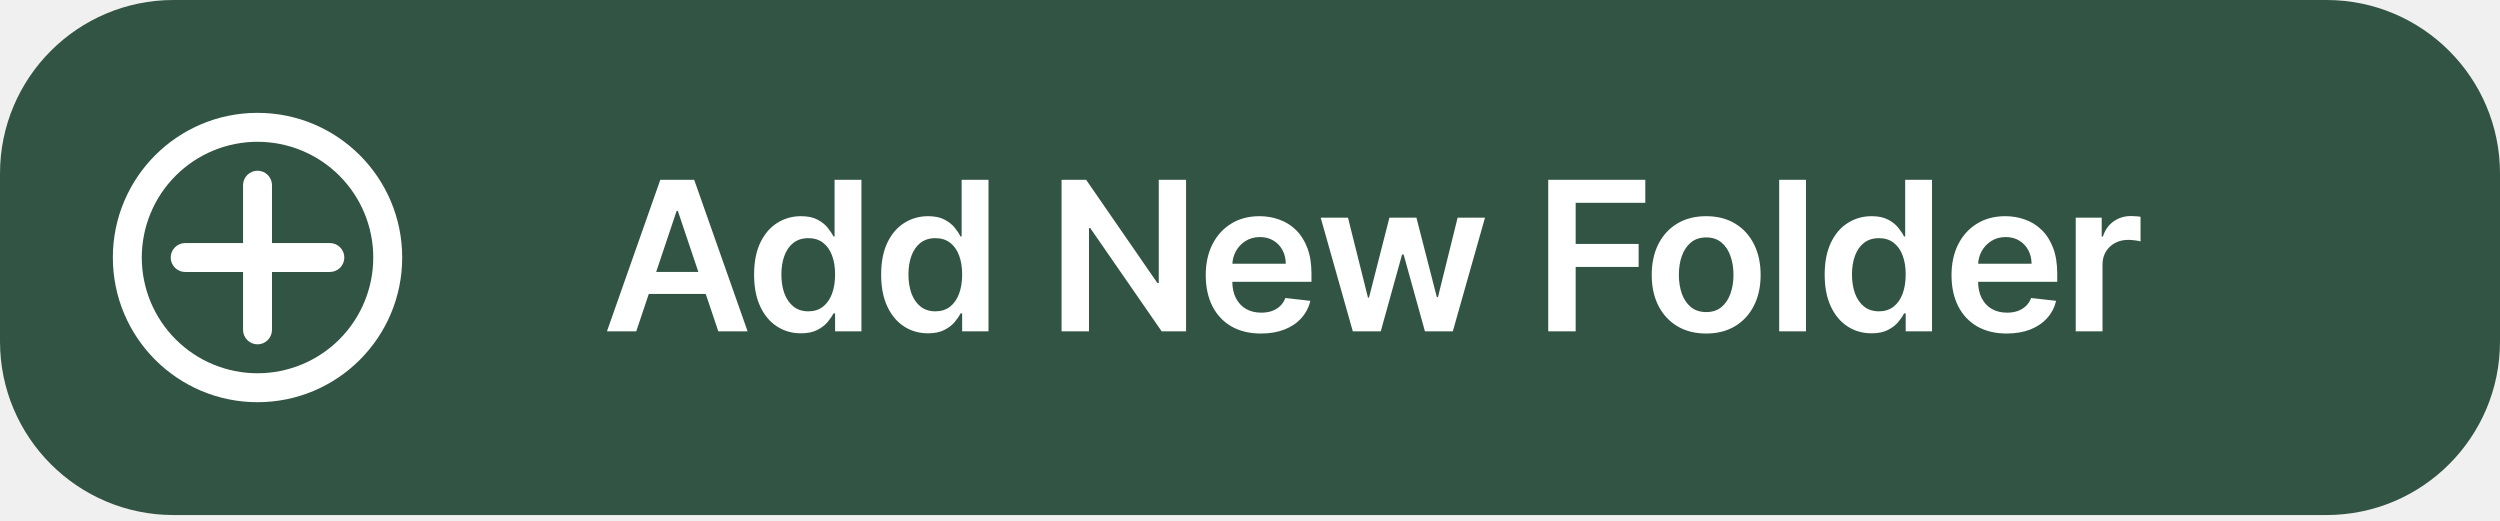
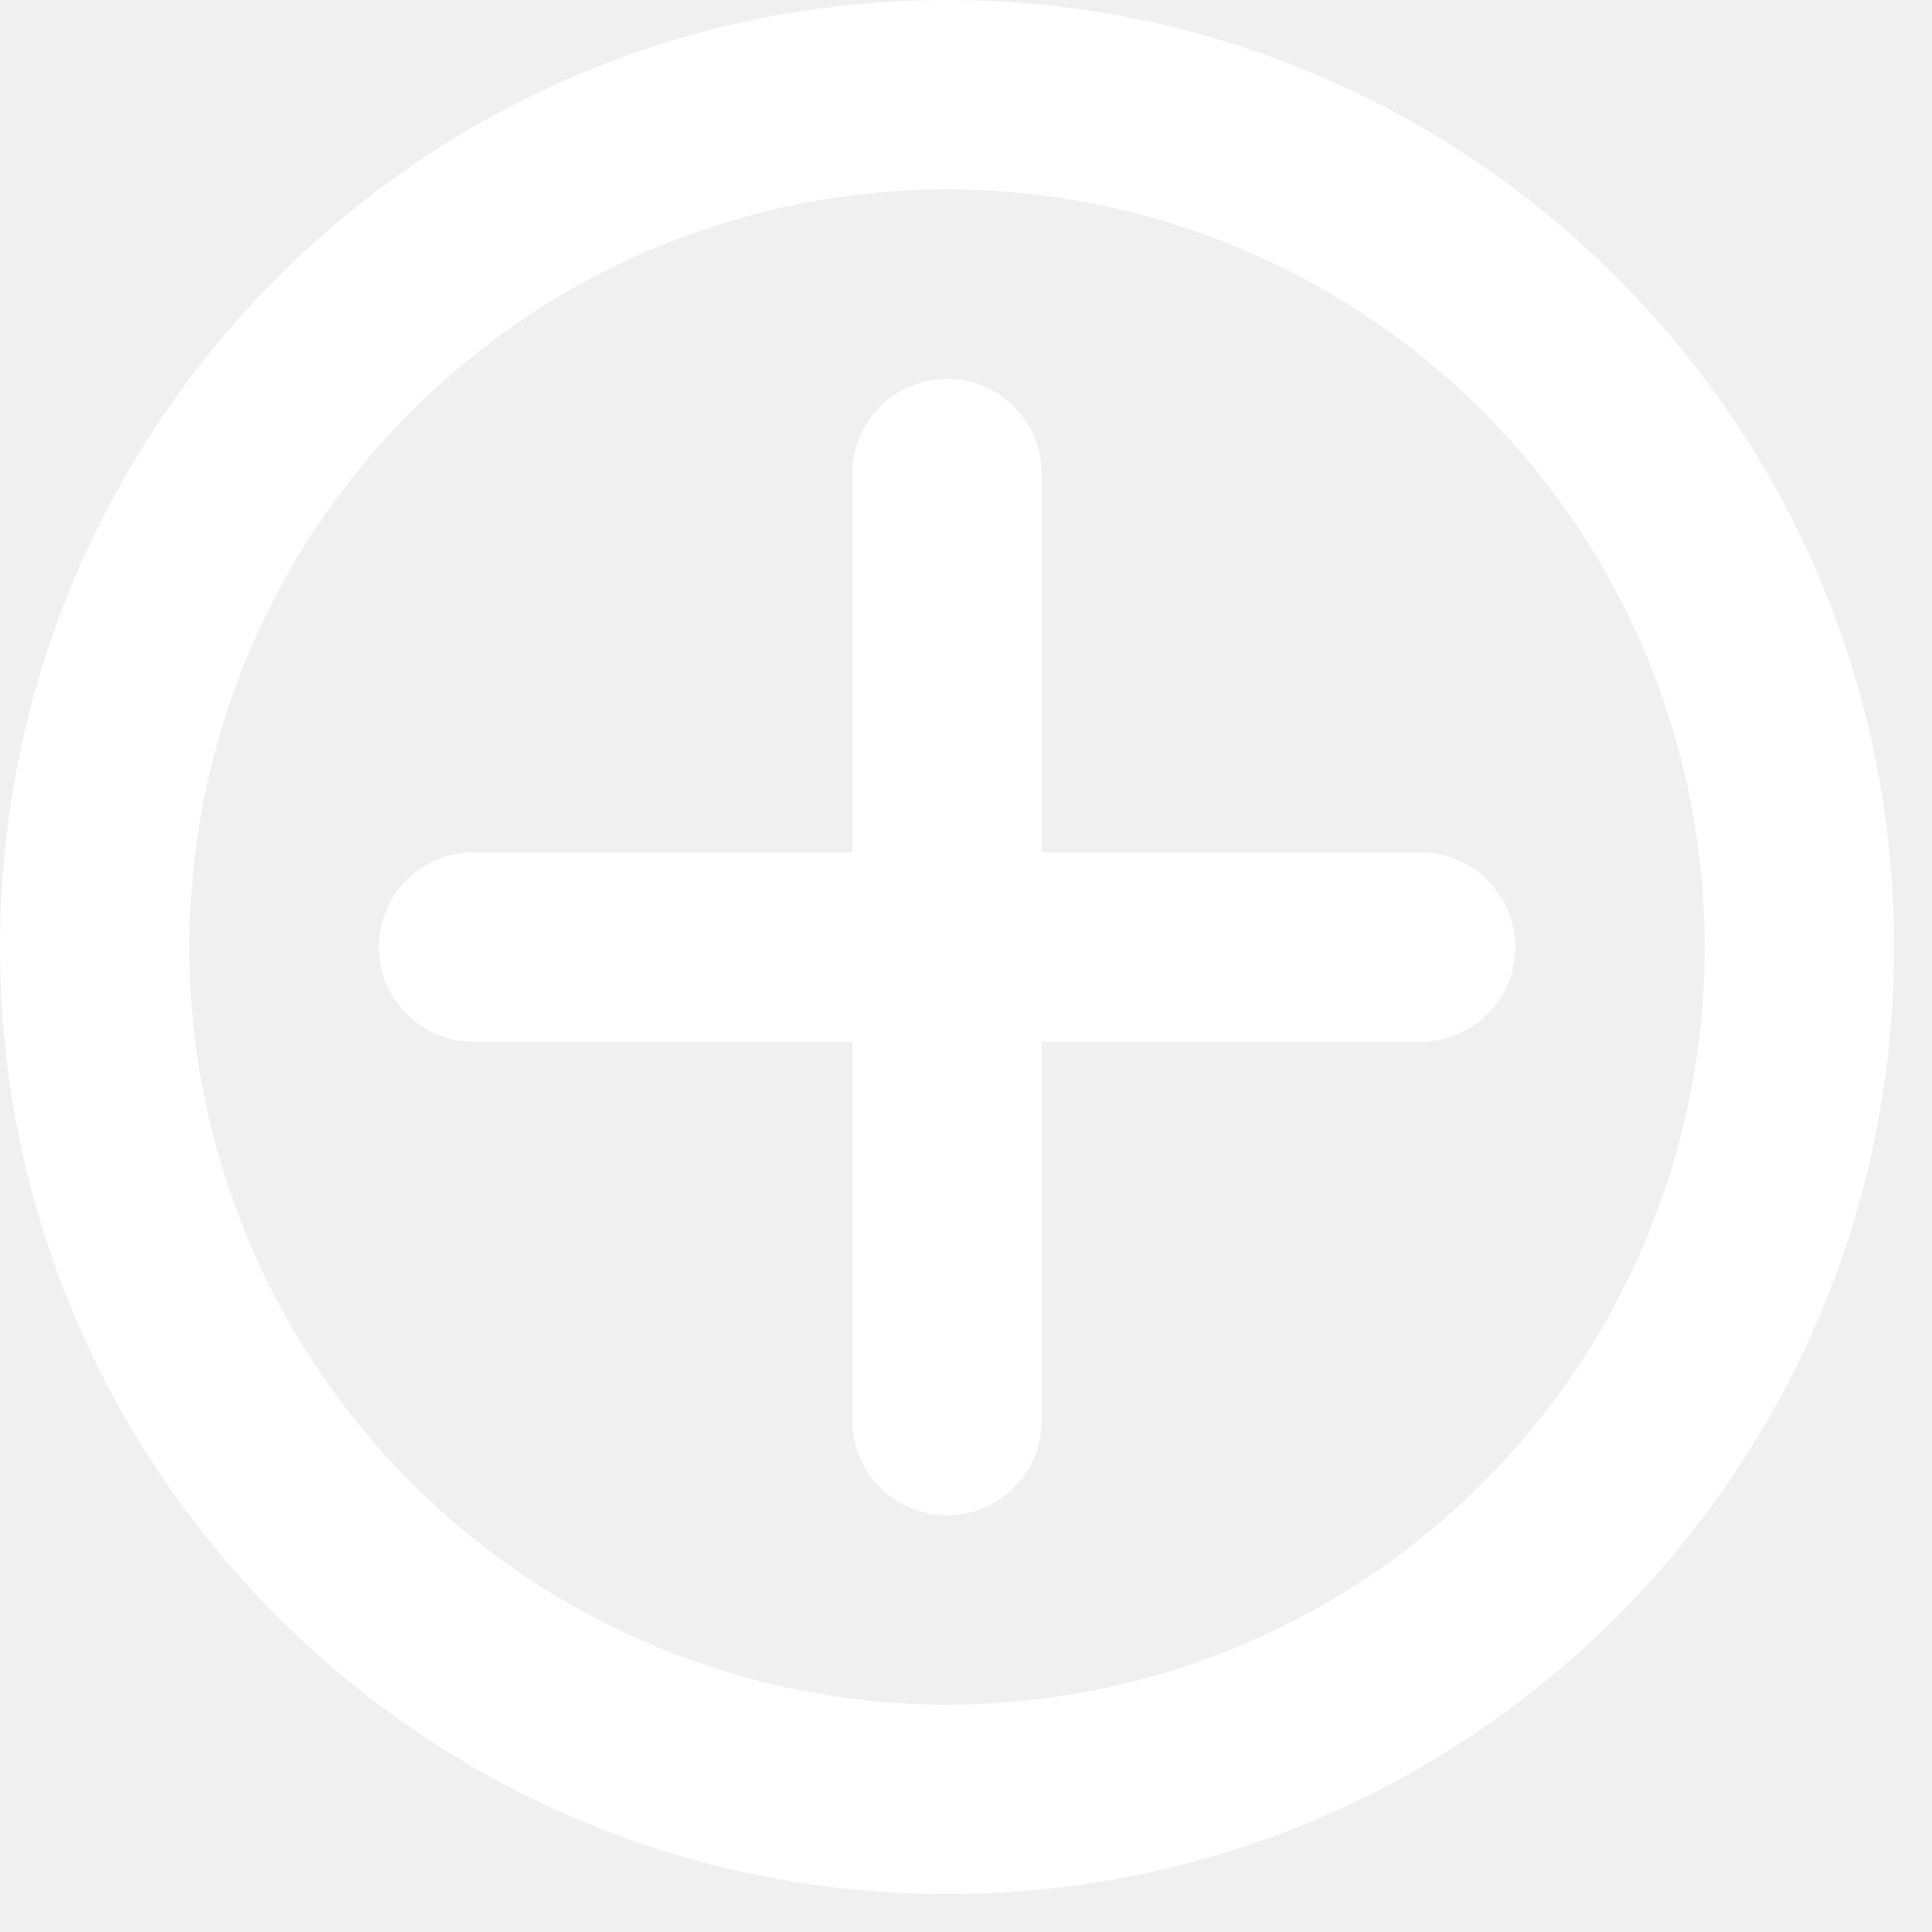
- <svg xmlns="http://www.w3.org/2000/svg" width="288" height="60" viewBox="0 0 288 60" fill="none">
-   <rect width="288" height="59.333" rx="20" fill="#325444" />
-   <path fill-rule="evenodd" clip-rule="evenodd" d="M13 29.667C13 20.462 20.462 13 29.667 13C38.872 13 46.333 20.462 46.333 29.667C46.333 38.872 38.872 46.333 29.667 46.333C20.462 46.333 13 38.872 13 29.667ZM29.667 16.333C26.13 16.333 22.739 17.738 20.239 20.239C17.738 22.739 16.333 26.13 16.333 29.667C16.333 33.203 17.738 36.594 20.239 39.095C22.739 41.595 26.13 43 29.667 43C33.203 43 36.594 41.595 39.095 39.095C41.595 36.594 43 33.203 43 29.667C43 26.13 41.595 22.739 39.095 20.239C36.594 17.738 33.203 16.333 29.667 16.333Z" fill="white" />
-   <path fill-rule="evenodd" clip-rule="evenodd" d="M31.333 21.333C31.333 20.891 31.158 20.467 30.845 20.155C30.532 19.842 30.108 19.667 29.666 19.667C29.224 19.667 28.801 19.842 28.488 20.155C28.175 20.467 28 20.891 28 21.333V28H21.333C20.891 28 20.467 28.176 20.155 28.488C19.842 28.801 19.666 29.225 19.666 29.667C19.666 30.109 19.842 30.533 20.155 30.845C20.467 31.158 20.891 31.333 21.333 31.333H28V38C28 38.442 28.175 38.866 28.488 39.178C28.801 39.491 29.224 39.667 29.666 39.667C30.108 39.667 30.532 39.491 30.845 39.178C31.158 38.866 31.333 38.442 31.333 38V31.333H38C38.442 31.333 38.866 31.158 39.178 30.845C39.491 30.533 39.666 30.109 39.666 29.667C39.666 29.225 39.491 28.801 39.178 28.488C38.866 28.176 38.442 28 38 28H31.333V21.333Z" fill="white" />
-   <path d="M73.297 38.167H69.922L76.067 20.712H79.97L86.123 38.167H82.748L78.086 24.292H77.95L73.297 38.167ZM73.407 31.323H82.612V33.863H73.407V31.323ZM92.265 38.397C91.237 38.397 90.317 38.133 89.504 37.604C88.692 37.076 88.049 36.309 87.578 35.303C87.106 34.297 86.871 33.076 86.871 31.638C86.871 30.184 87.109 28.956 87.587 27.956C88.069 26.951 88.72 26.192 89.538 25.681C90.356 25.164 91.268 24.905 92.274 24.905C93.041 24.905 93.672 25.036 94.166 25.297C94.66 25.553 95.052 25.863 95.342 26.226C95.632 26.584 95.856 26.922 96.015 27.241H96.143V20.712H99.237V38.167H96.203V36.104H96.015C95.856 36.422 95.626 36.76 95.325 37.118C95.024 37.471 94.626 37.772 94.132 38.022C93.638 38.272 93.015 38.397 92.265 38.397ZM93.126 35.865C93.78 35.865 94.337 35.689 94.797 35.337C95.257 34.979 95.606 34.482 95.845 33.846C96.084 33.209 96.203 32.468 96.203 31.621C96.203 30.775 96.084 30.039 95.845 29.414C95.612 28.789 95.265 28.303 94.805 27.956C94.351 27.61 93.791 27.436 93.126 27.436C92.439 27.436 91.865 27.616 91.405 27.973C90.944 28.331 90.598 28.826 90.365 29.456C90.132 30.087 90.015 30.809 90.015 31.621C90.015 32.439 90.132 33.169 90.365 33.812C90.603 34.448 90.953 34.951 91.413 35.32C91.879 35.684 92.45 35.865 93.126 35.865ZM106.903 38.397C105.874 38.397 104.954 38.133 104.141 37.604C103.329 37.076 102.687 36.309 102.215 35.303C101.744 34.297 101.508 33.076 101.508 31.638C101.508 30.184 101.746 28.956 102.224 27.956C102.707 26.951 103.357 26.192 104.175 25.681C104.994 25.164 105.905 24.905 106.911 24.905C107.678 24.905 108.309 25.036 108.803 25.297C109.298 25.553 109.69 25.863 109.979 26.226C110.269 26.584 110.494 26.922 110.653 27.241H110.78V20.712H113.874V38.167H110.84V36.104H110.653C110.494 36.422 110.263 36.76 109.962 37.118C109.661 37.471 109.263 37.772 108.769 38.022C108.275 38.272 107.653 38.397 106.903 38.397ZM107.763 35.865C108.417 35.865 108.974 35.689 109.434 35.337C109.894 34.979 110.244 34.482 110.482 33.846C110.721 33.209 110.84 32.468 110.84 31.621C110.84 30.775 110.721 30.039 110.482 29.414C110.249 28.789 109.903 28.303 109.442 27.956C108.988 27.61 108.428 27.436 107.763 27.436C107.076 27.436 106.502 27.616 106.042 27.973C105.582 28.331 105.235 28.826 105.002 29.456C104.769 30.087 104.653 30.809 104.653 31.621C104.653 32.439 104.769 33.169 105.002 33.812C105.241 34.448 105.59 34.951 106.05 35.32C106.516 35.684 107.087 35.865 107.763 35.865ZM136.635 20.712V38.167H133.823L125.598 26.277H125.453V38.167H122.291V20.712H125.121L133.337 32.61H133.49V20.712H136.635ZM145.259 38.422C143.947 38.422 142.813 38.15 141.859 37.604C140.91 37.053 140.18 36.275 139.669 35.269C139.157 34.258 138.902 33.067 138.902 31.698C138.902 30.351 139.157 29.169 139.669 28.152C140.186 27.13 140.907 26.334 141.833 25.766C142.759 25.192 143.848 24.905 145.098 24.905C145.904 24.905 146.666 25.036 147.382 25.297C148.103 25.553 148.74 25.951 149.291 26.491C149.848 27.03 150.285 27.718 150.603 28.553C150.921 29.383 151.081 30.371 151.081 31.519V32.465H140.35V30.385H148.123C148.117 29.794 147.99 29.269 147.74 28.809C147.49 28.343 147.14 27.976 146.691 27.709C146.248 27.442 145.731 27.309 145.14 27.309C144.509 27.309 143.956 27.462 143.478 27.769C143.001 28.07 142.629 28.468 142.362 28.962C142.1 29.451 141.967 29.988 141.961 30.573V32.388C141.961 33.15 142.1 33.803 142.379 34.348C142.657 34.888 143.046 35.303 143.546 35.593C144.046 35.877 144.632 36.019 145.302 36.019C145.751 36.019 146.157 35.956 146.521 35.831C146.884 35.701 147.2 35.51 147.467 35.26C147.734 35.01 147.936 34.701 148.072 34.331L150.953 34.655C150.771 35.417 150.424 36.081 149.913 36.65C149.407 37.212 148.759 37.65 147.97 37.962C147.18 38.269 146.277 38.422 145.259 38.422ZM155.842 38.167L152.143 25.076H155.288L157.589 34.28H157.708L160.061 25.076H163.172L165.524 34.229H165.652L167.919 25.076H171.072L167.365 38.167H164.152L161.697 29.32H161.518L159.064 38.167H155.842ZM178.356 38.167V20.712H189.538V23.363H181.518V28.101H188.77V30.752H181.518V38.167H178.356ZM196.551 38.422C195.273 38.422 194.165 38.141 193.227 37.579C192.29 37.016 191.563 36.229 191.045 35.218C190.534 34.206 190.278 33.025 190.278 31.672C190.278 30.32 190.534 29.135 191.045 28.118C191.563 27.101 192.29 26.311 193.227 25.749C194.165 25.186 195.273 24.905 196.551 24.905C197.83 24.905 198.938 25.186 199.875 25.749C200.813 26.311 201.537 27.101 202.048 28.118C202.565 29.135 202.824 30.32 202.824 31.672C202.824 33.025 202.565 34.206 202.048 35.218C201.537 36.229 200.813 37.016 199.875 37.579C198.938 38.141 197.83 38.422 196.551 38.422ZM196.568 35.951C197.261 35.951 197.841 35.76 198.307 35.38C198.773 34.993 199.119 34.476 199.347 33.829C199.58 33.181 199.696 32.459 199.696 31.664C199.696 30.863 199.58 30.138 199.347 29.491C199.119 28.837 198.773 28.317 198.307 27.931C197.841 27.544 197.261 27.351 196.568 27.351C195.858 27.351 195.267 27.544 194.795 27.931C194.33 28.317 193.98 28.837 193.747 29.491C193.52 30.138 193.406 30.863 193.406 31.664C193.406 32.459 193.52 33.181 193.747 33.829C193.98 34.476 194.33 34.993 194.795 35.38C195.267 35.76 195.858 35.951 196.568 35.951ZM208.048 20.712V38.167H204.962V20.712H208.048ZM215.598 38.397C214.57 38.397 213.649 38.133 212.837 37.604C212.024 37.076 211.382 36.309 210.911 35.303C210.439 34.297 210.203 33.076 210.203 31.638C210.203 30.184 210.442 28.956 210.919 27.956C211.402 26.951 212.053 26.192 212.871 25.681C213.689 25.164 214.601 24.905 215.607 24.905C216.374 24.905 217.004 25.036 217.499 25.297C217.993 25.553 218.385 25.863 218.675 26.226C218.965 26.584 219.189 26.922 219.348 27.241H219.476V20.712H222.57V38.167H219.536V36.104H219.348C219.189 36.422 218.959 36.76 218.658 37.118C218.357 37.471 217.959 37.772 217.465 38.022C216.97 38.272 216.348 38.397 215.598 38.397ZM216.459 35.865C217.112 35.865 217.669 35.689 218.129 35.337C218.59 34.979 218.939 34.482 219.178 33.846C219.416 33.209 219.536 32.468 219.536 31.621C219.536 30.775 219.416 30.039 219.178 29.414C218.945 28.789 218.598 28.303 218.138 27.956C217.683 27.61 217.124 27.436 216.459 27.436C215.772 27.436 215.198 27.616 214.737 27.973C214.277 28.331 213.931 28.826 213.698 29.456C213.465 30.087 213.348 30.809 213.348 31.621C213.348 32.439 213.465 33.169 213.698 33.812C213.936 34.448 214.286 34.951 214.746 35.32C215.212 35.684 215.783 35.865 216.459 35.865ZM231.173 38.422C229.86 38.422 228.727 38.15 227.772 37.604C226.824 37.053 226.093 36.275 225.582 35.269C225.071 34.258 224.815 33.067 224.815 31.698C224.815 30.351 225.071 29.169 225.582 28.152C226.099 27.13 226.821 26.334 227.747 25.766C228.673 25.192 229.761 24.905 231.011 24.905C231.818 24.905 232.579 25.036 233.295 25.297C234.017 25.553 234.653 25.951 235.204 26.491C235.761 27.03 236.199 27.718 236.517 28.553C236.835 29.383 236.994 30.371 236.994 31.519V32.465H226.264V30.385H234.037C234.031 29.794 233.903 29.269 233.653 28.809C233.403 28.343 233.054 27.976 232.605 27.709C232.162 27.442 231.645 27.309 231.054 27.309C230.423 27.309 229.869 27.462 229.392 27.769C228.914 28.07 228.542 28.468 228.275 28.962C228.014 29.451 227.88 29.988 227.875 30.573V32.388C227.875 33.15 228.014 33.803 228.292 34.348C228.571 34.888 228.96 35.303 229.46 35.593C229.96 35.877 230.545 36.019 231.216 36.019C231.664 36.019 232.071 35.956 232.434 35.831C232.798 35.701 233.113 35.51 233.38 35.26C233.647 35.01 233.849 34.701 233.985 34.331L236.866 34.655C236.684 35.417 236.338 36.081 235.826 36.65C235.321 37.212 234.673 37.65 233.883 37.962C233.093 38.269 232.19 38.422 231.173 38.422ZM239.124 38.167V25.076H242.116V27.258H242.252C242.491 26.502 242.9 25.919 243.479 25.51C244.064 25.096 244.732 24.888 245.482 24.888C245.652 24.888 245.843 24.897 246.053 24.914C246.269 24.925 246.448 24.945 246.59 24.973V27.811C246.459 27.766 246.252 27.726 245.968 27.692C245.689 27.652 245.419 27.633 245.158 27.633C244.596 27.633 244.09 27.755 243.641 27.999C243.198 28.238 242.848 28.57 242.593 28.996C242.337 29.422 242.209 29.914 242.209 30.471V38.167H239.124Z" fill="white" />
+ <svg xmlns="http://www.w3.org/2000/svg" width="34" height="34" viewBox="0 0 34 34" fill="none">
+   <path fill-rule="evenodd" clip-rule="evenodd" d="M0 16.667C0 7.462 7.462 0 16.667 0C25.872 0 33.333 7.462 33.333 16.667C33.333 25.872 25.872 33.333 16.667 33.333C7.462 33.333 0 25.872 0 16.667ZM16.667 3.333C13.13 3.333 9.739 4.738 7.239 7.239C4.738 9.739 3.333 13.13 3.333 16.667C3.333 20.203 4.738 23.594 7.239 26.095C9.739 28.595 13.13 30 16.667 30C20.203 30 23.594 28.595 26.095 26.095C28.595 23.594 30 20.203 30 16.667C30 13.13 28.595 9.739 26.095 7.239C23.594 4.738 20.203 3.333 16.667 3.333Z" fill="white" />
+   <path fill-rule="evenodd" clip-rule="evenodd" d="M18.333 8.333C18.333 7.891 18.158 7.467 17.845 7.155C17.532 6.842 17.108 6.667 16.666 6.667C16.224 6.667 15.801 6.842 15.488 7.155C15.175 7.467 15 7.891 15 8.333V15H8.333C7.891 15 7.467 15.176 7.155 15.488C6.842 15.801 6.667 16.225 6.667 16.667C6.667 17.109 6.842 17.533 7.155 17.845C7.467 18.158 7.891 18.333 8.333 18.333H15V25C15 25.442 15.175 25.866 15.488 26.178C15.801 26.491 16.224 26.667 16.666 26.667C17.108 26.667 17.532 26.491 17.845 26.178C18.158 25.866 18.333 25.442 18.333 25V18.333H25C25.442 18.333 25.866 18.158 26.178 17.845C26.491 17.533 26.666 17.109 26.666 16.667C26.666 16.225 26.491 15.801 26.178 15.488C25.866 15.176 25.442 15 25 15H18.333V8.333Z" fill="white" />
</svg>
